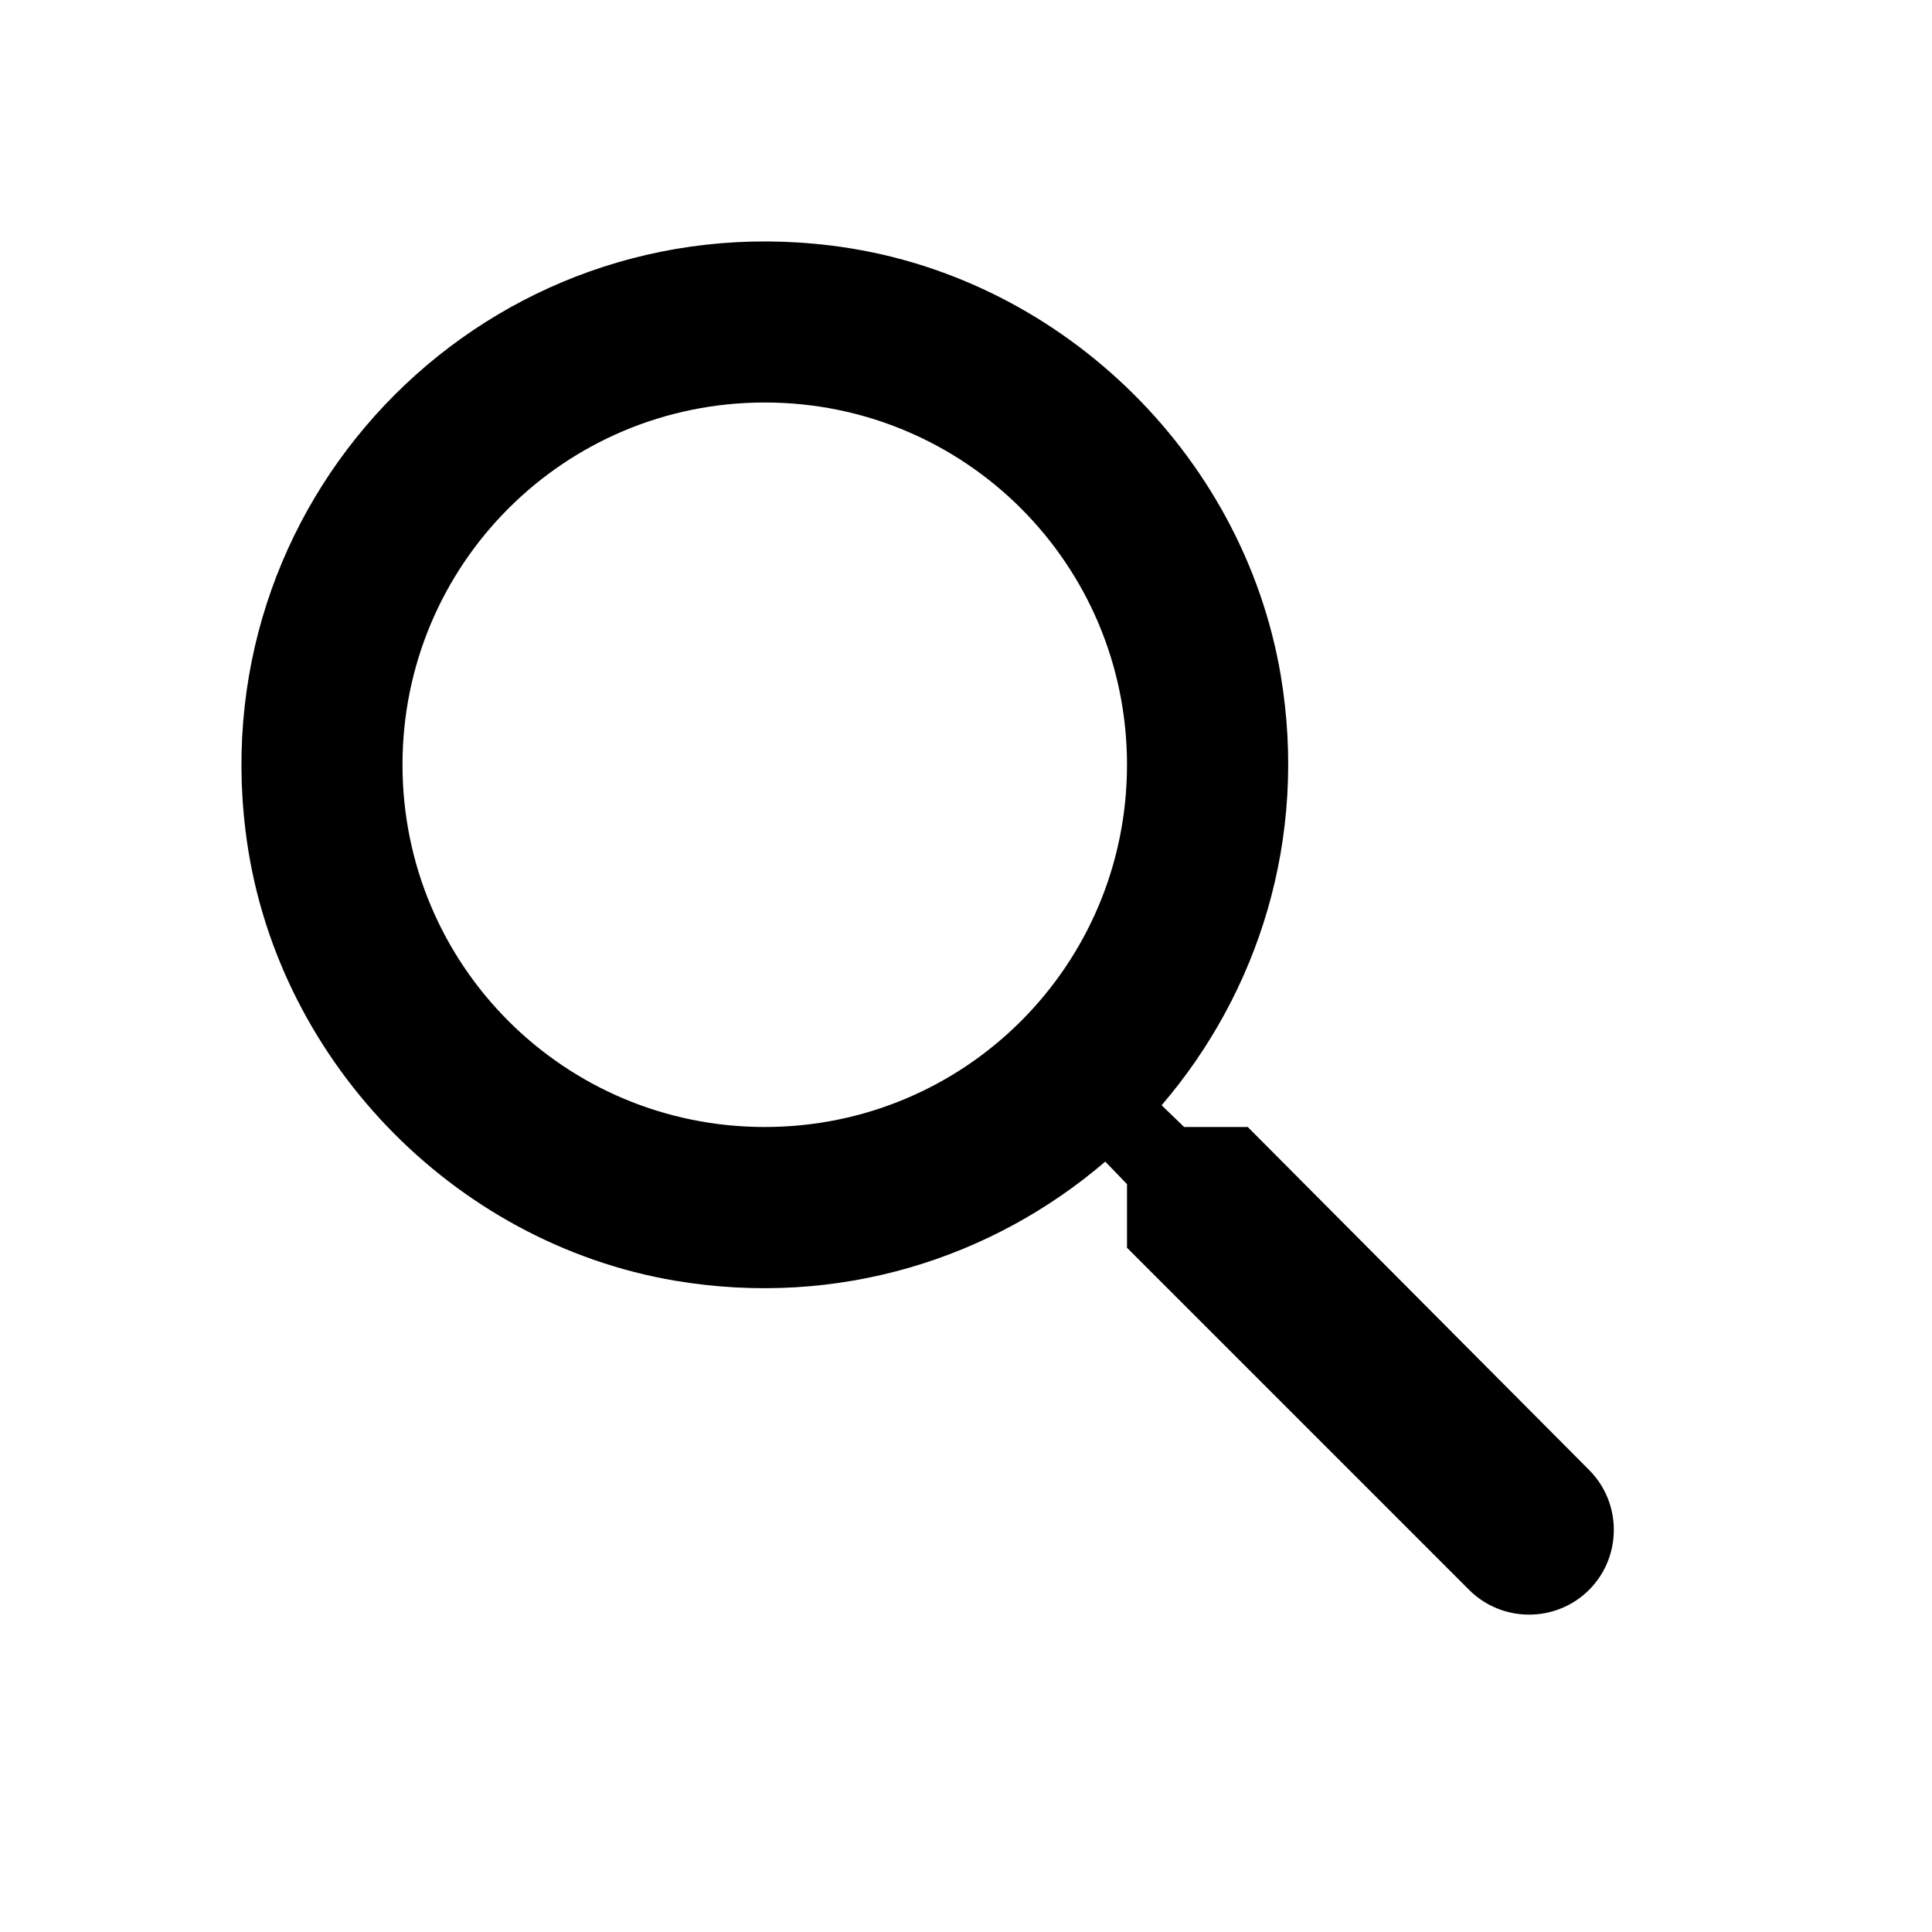
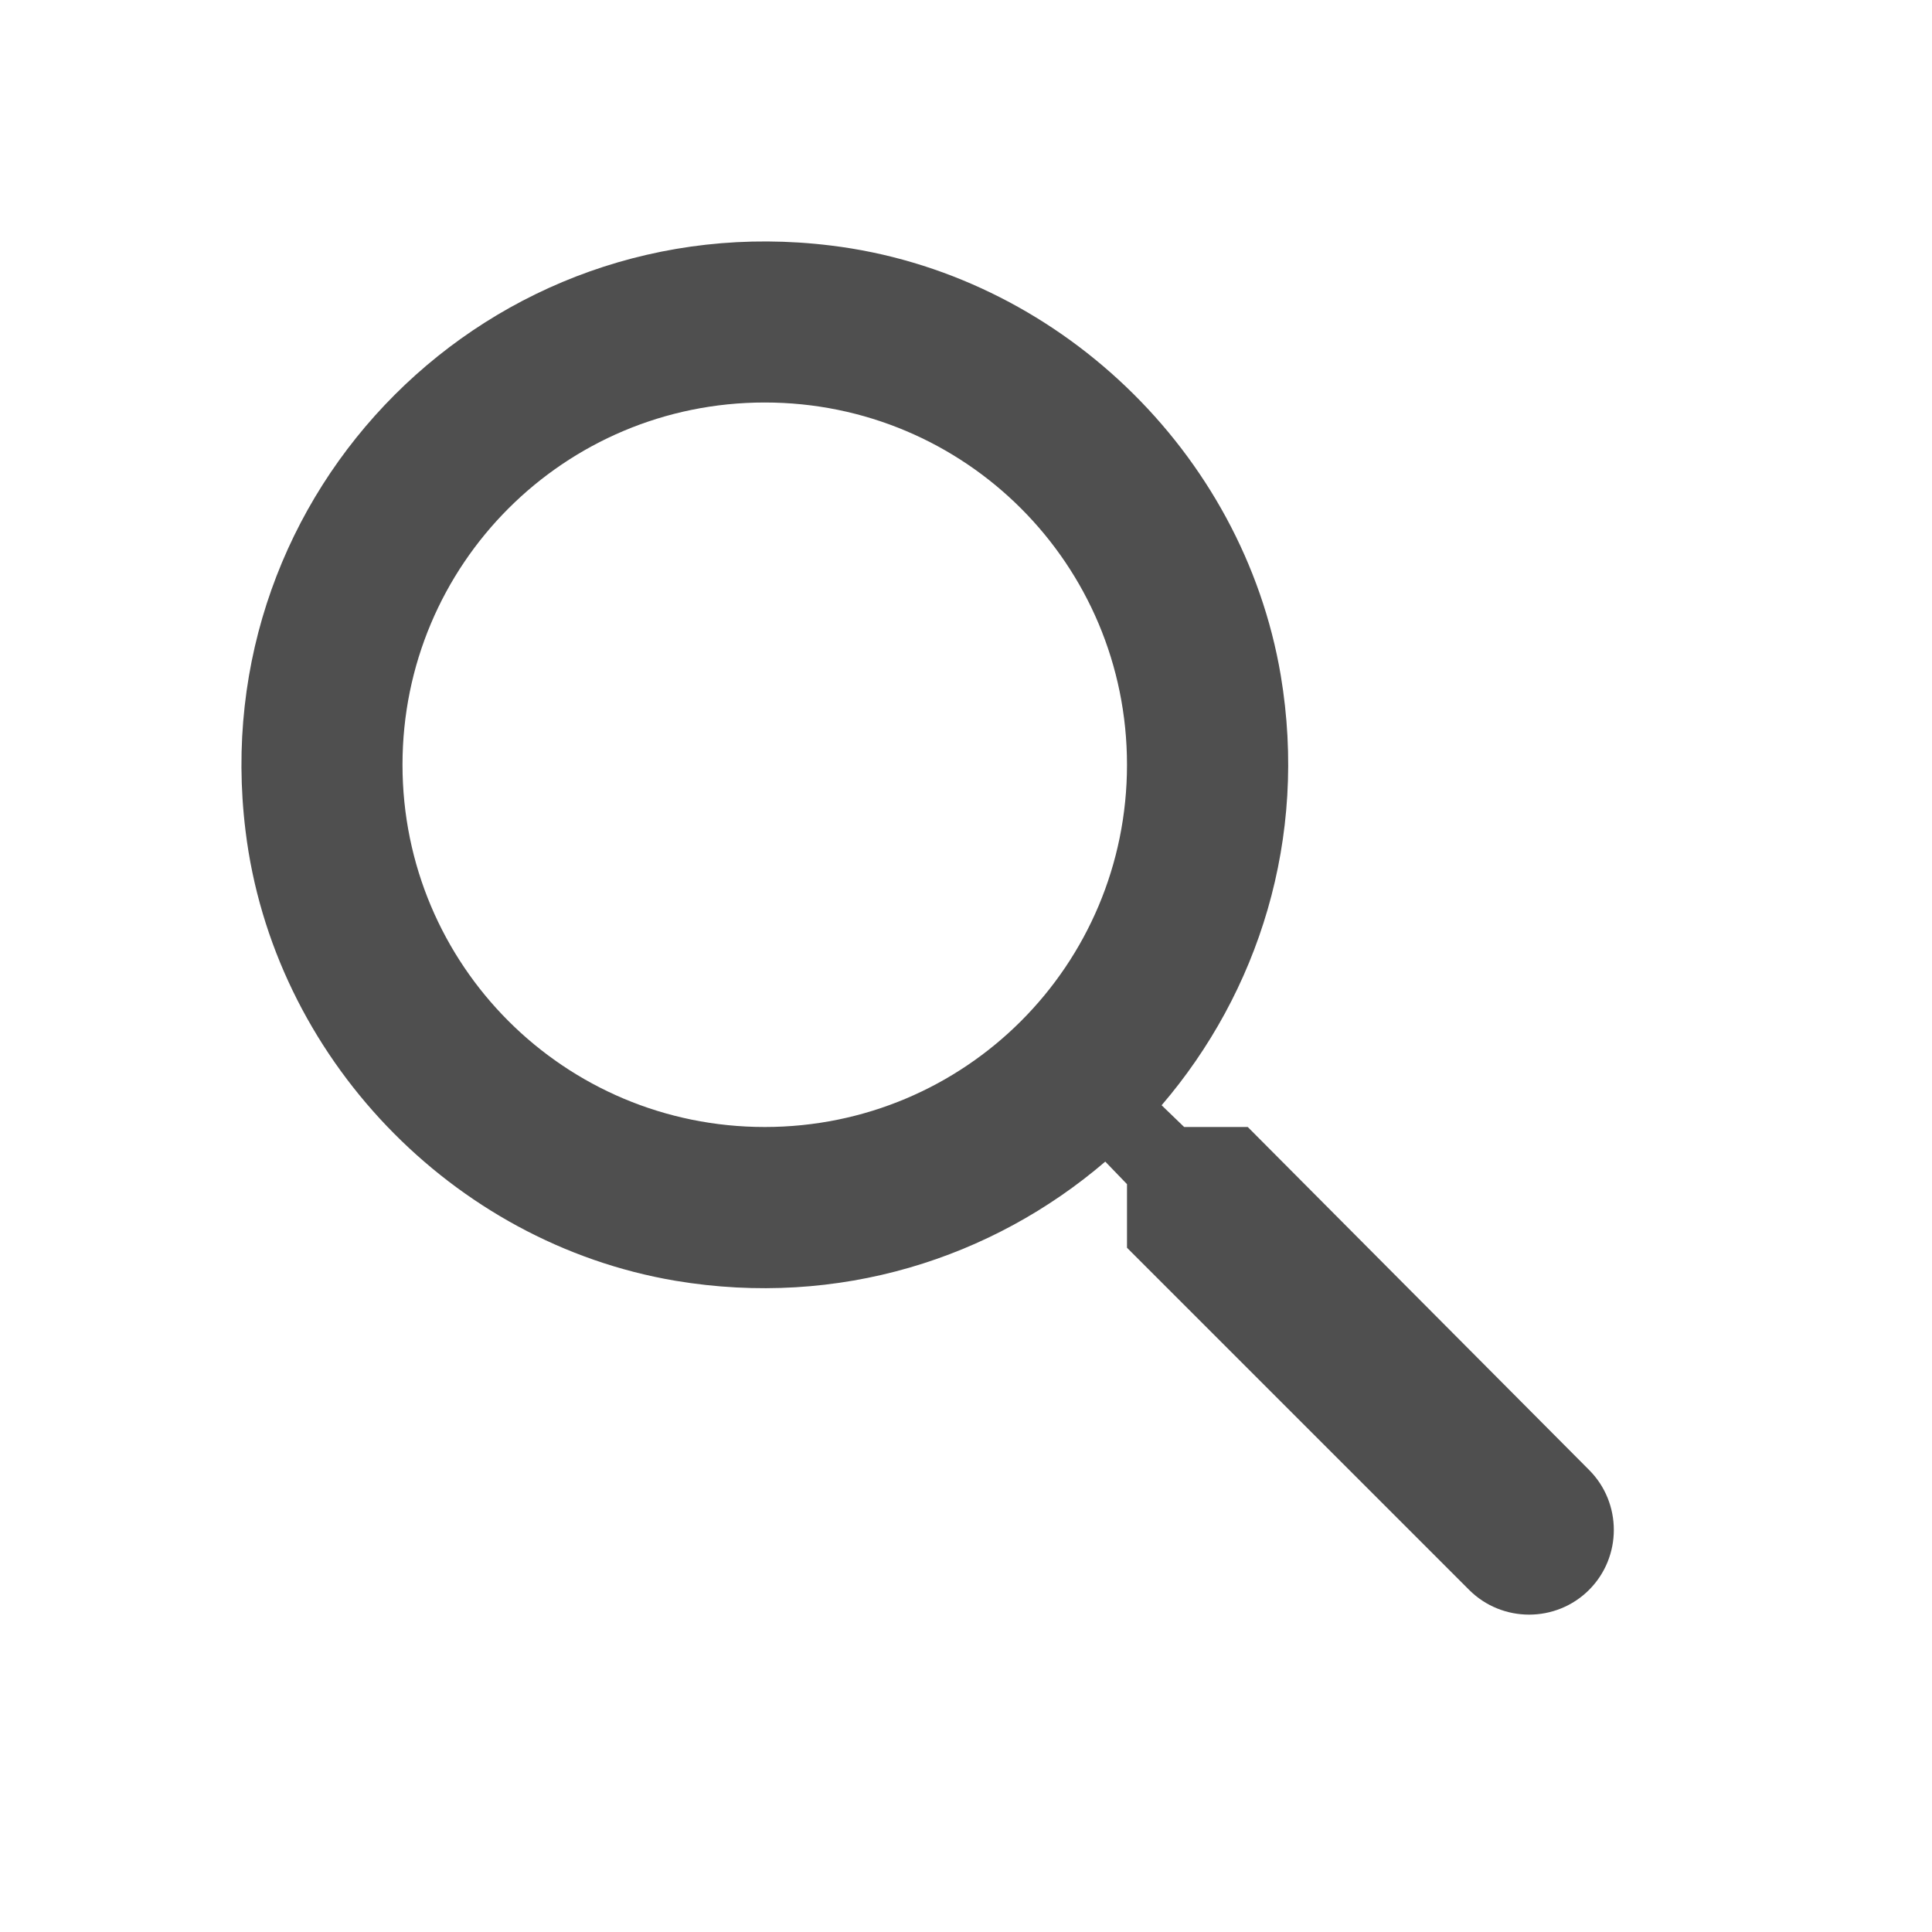
<svg xmlns="http://www.w3.org/2000/svg" width="24" height="24" viewBox="0 0 24 24">
  <path fill="none" d="M0 0h24v24H0V0z" />
-   <path d="M15.5 14h-.79l-.28-.27c1.2-1.4 1.82-3.31 1.48-5.34-.47-2.78-2.79-5-5.59-5.34-4.23-.52-7.79 3.04-7.27 7.27.34 2.8 2.56 5.12 5.34 5.59 2.03.34 3.94-.28 5.34-1.48l.27.28v.79l4.25 4.25c.41.41 1.08.41 1.49 0 .41-.41.41-1.08 0-1.49L15.5 14zm-6 0C7.01 14 5 11.99 5 9.5S7.01 5 9.5 5 14 7.01 14 9.5 11.99 14 9.5 14z" />
+   <path id="search" fill="rgb(79, 79, 79)" d="M15.5 14h-.79l-.28-.27c1.2-1.4 1.82-3.31 1.48-5.34-.47-2.78-2.79-5-5.59-5.34-4.23-.52-7.79 3.04-7.27 7.27.34 2.8 2.56 5.12 5.34 5.59 2.03.34 3.94-.28 5.34-1.48l.27.28v.79l4.25 4.25c.41.41 1.08.41 1.49 0 .41-.41.41-1.08 0-1.49L15.5 14zm-6 0C7.01 14 5 11.99 5 9.5S7.01 5 9.5 5 14 7.01 14 9.5 11.99 14 9.5 14z" />
</svg>
